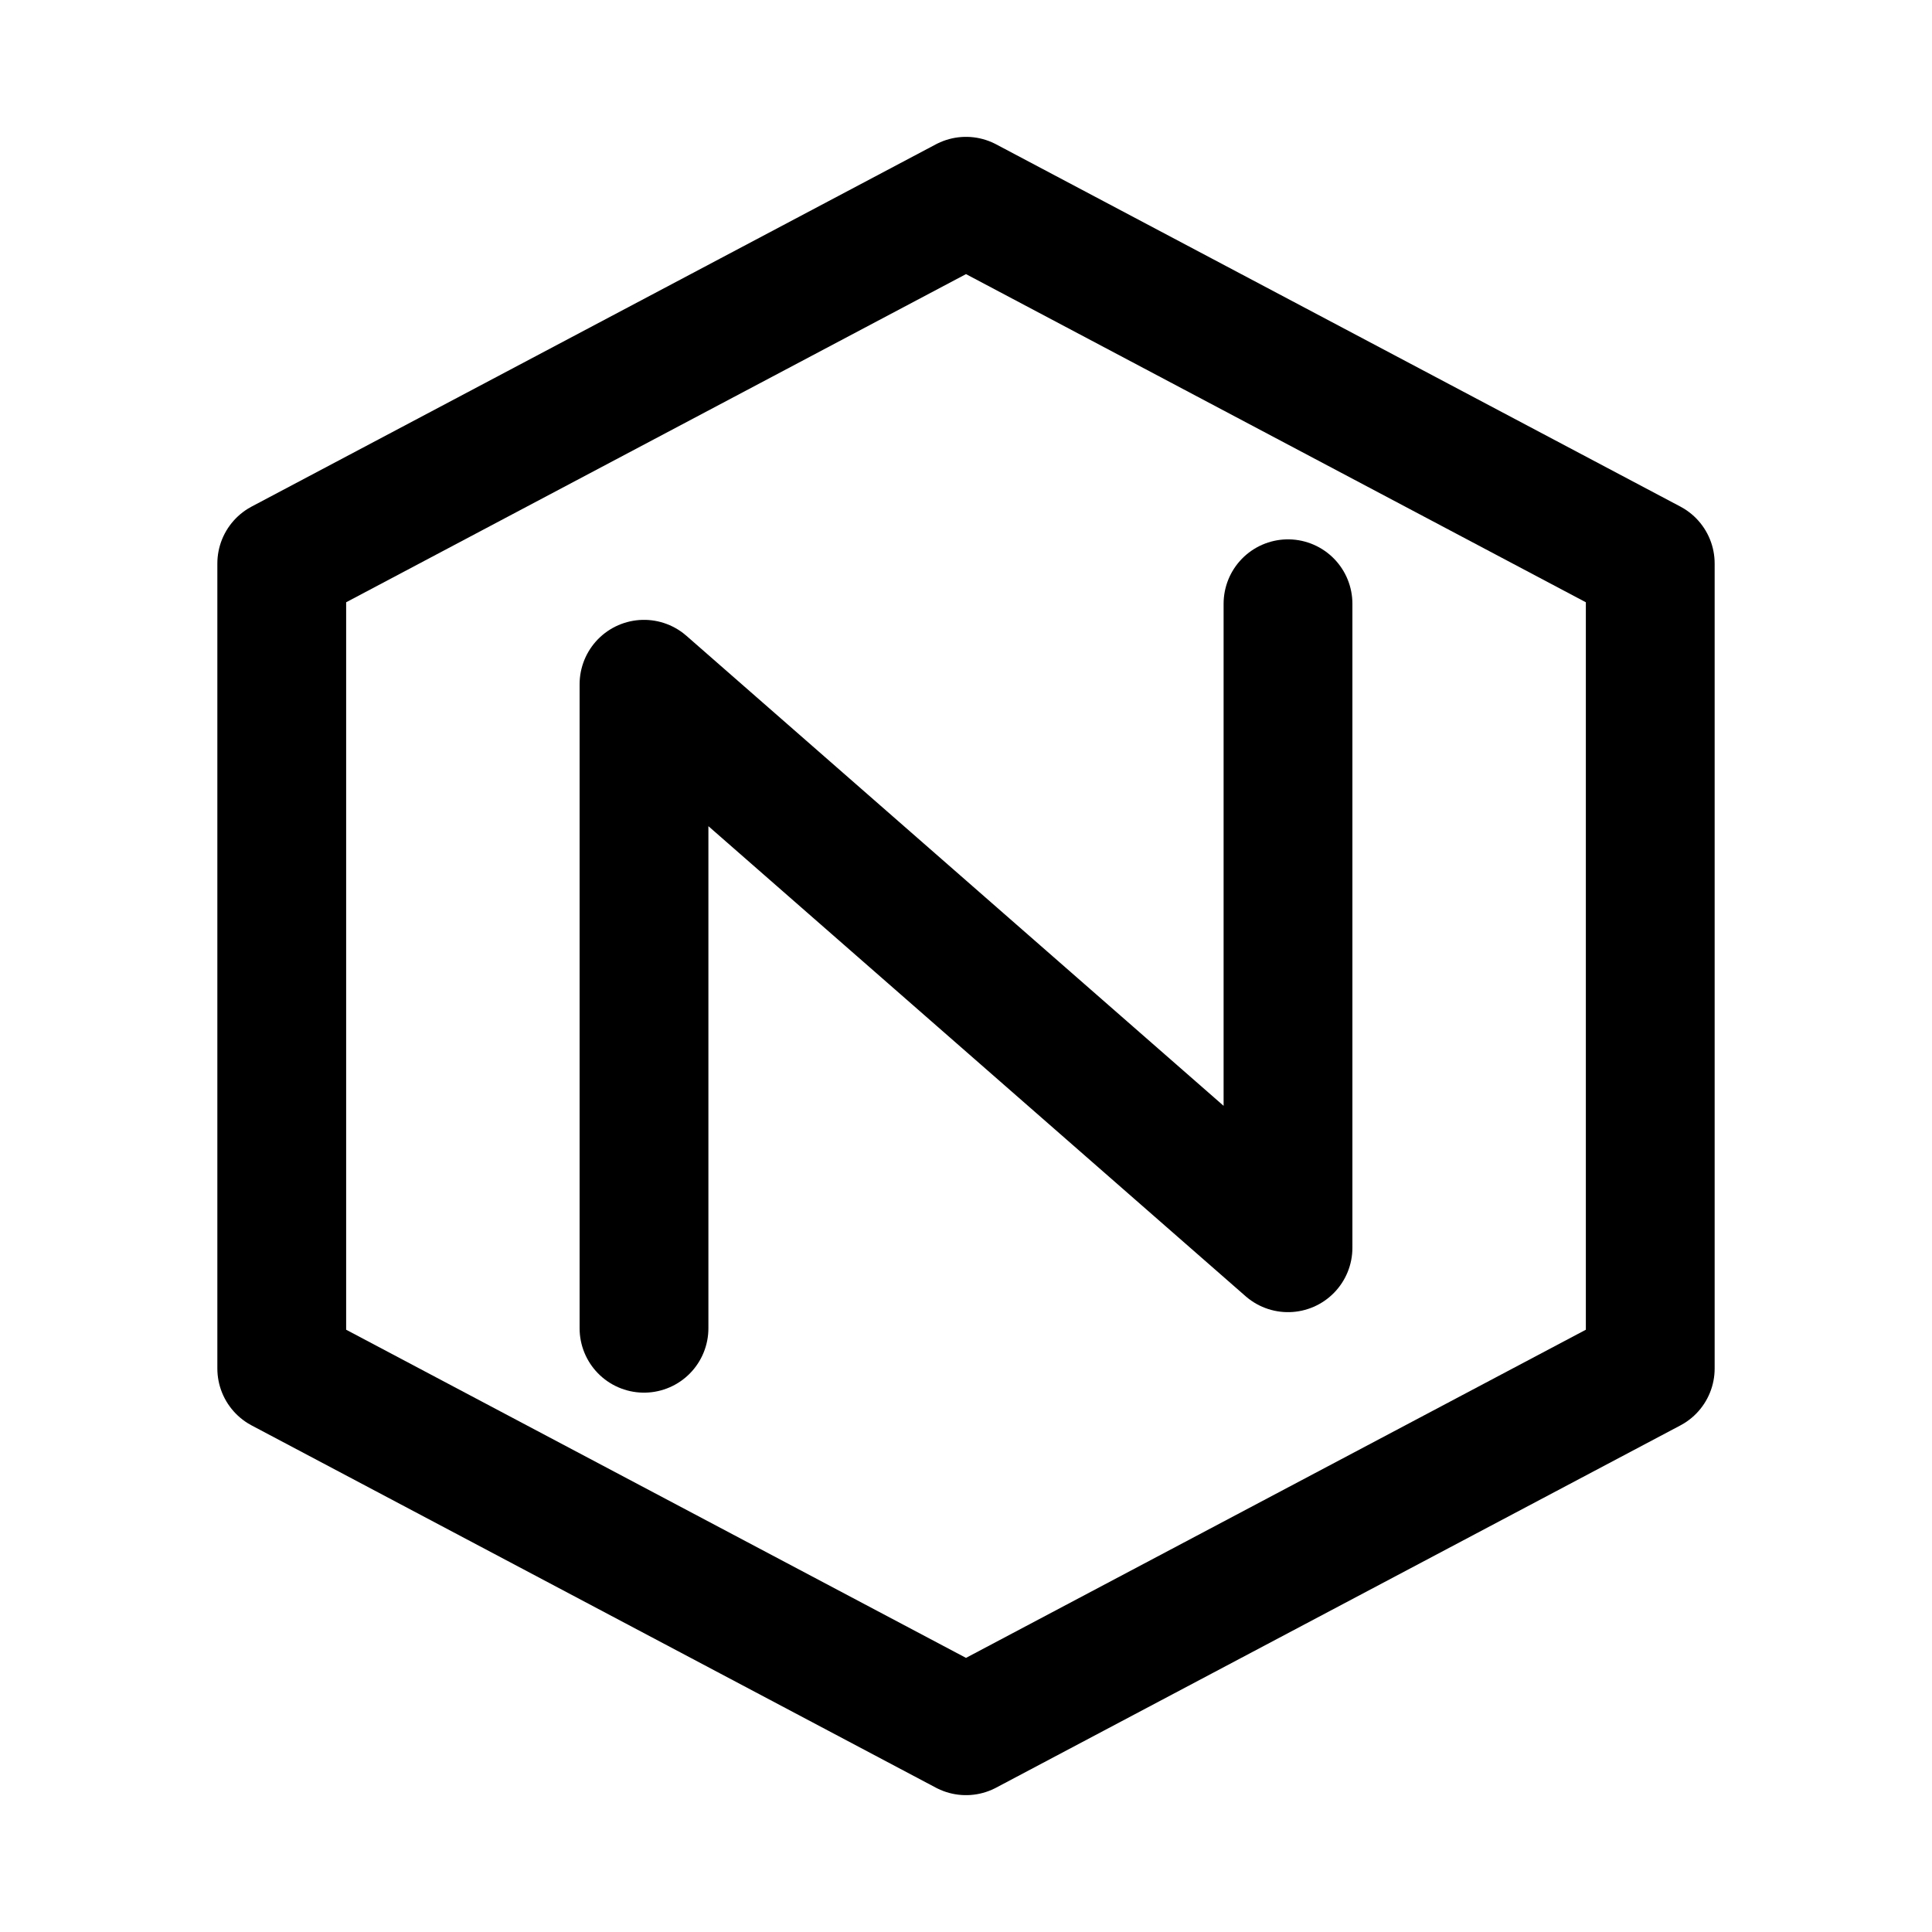
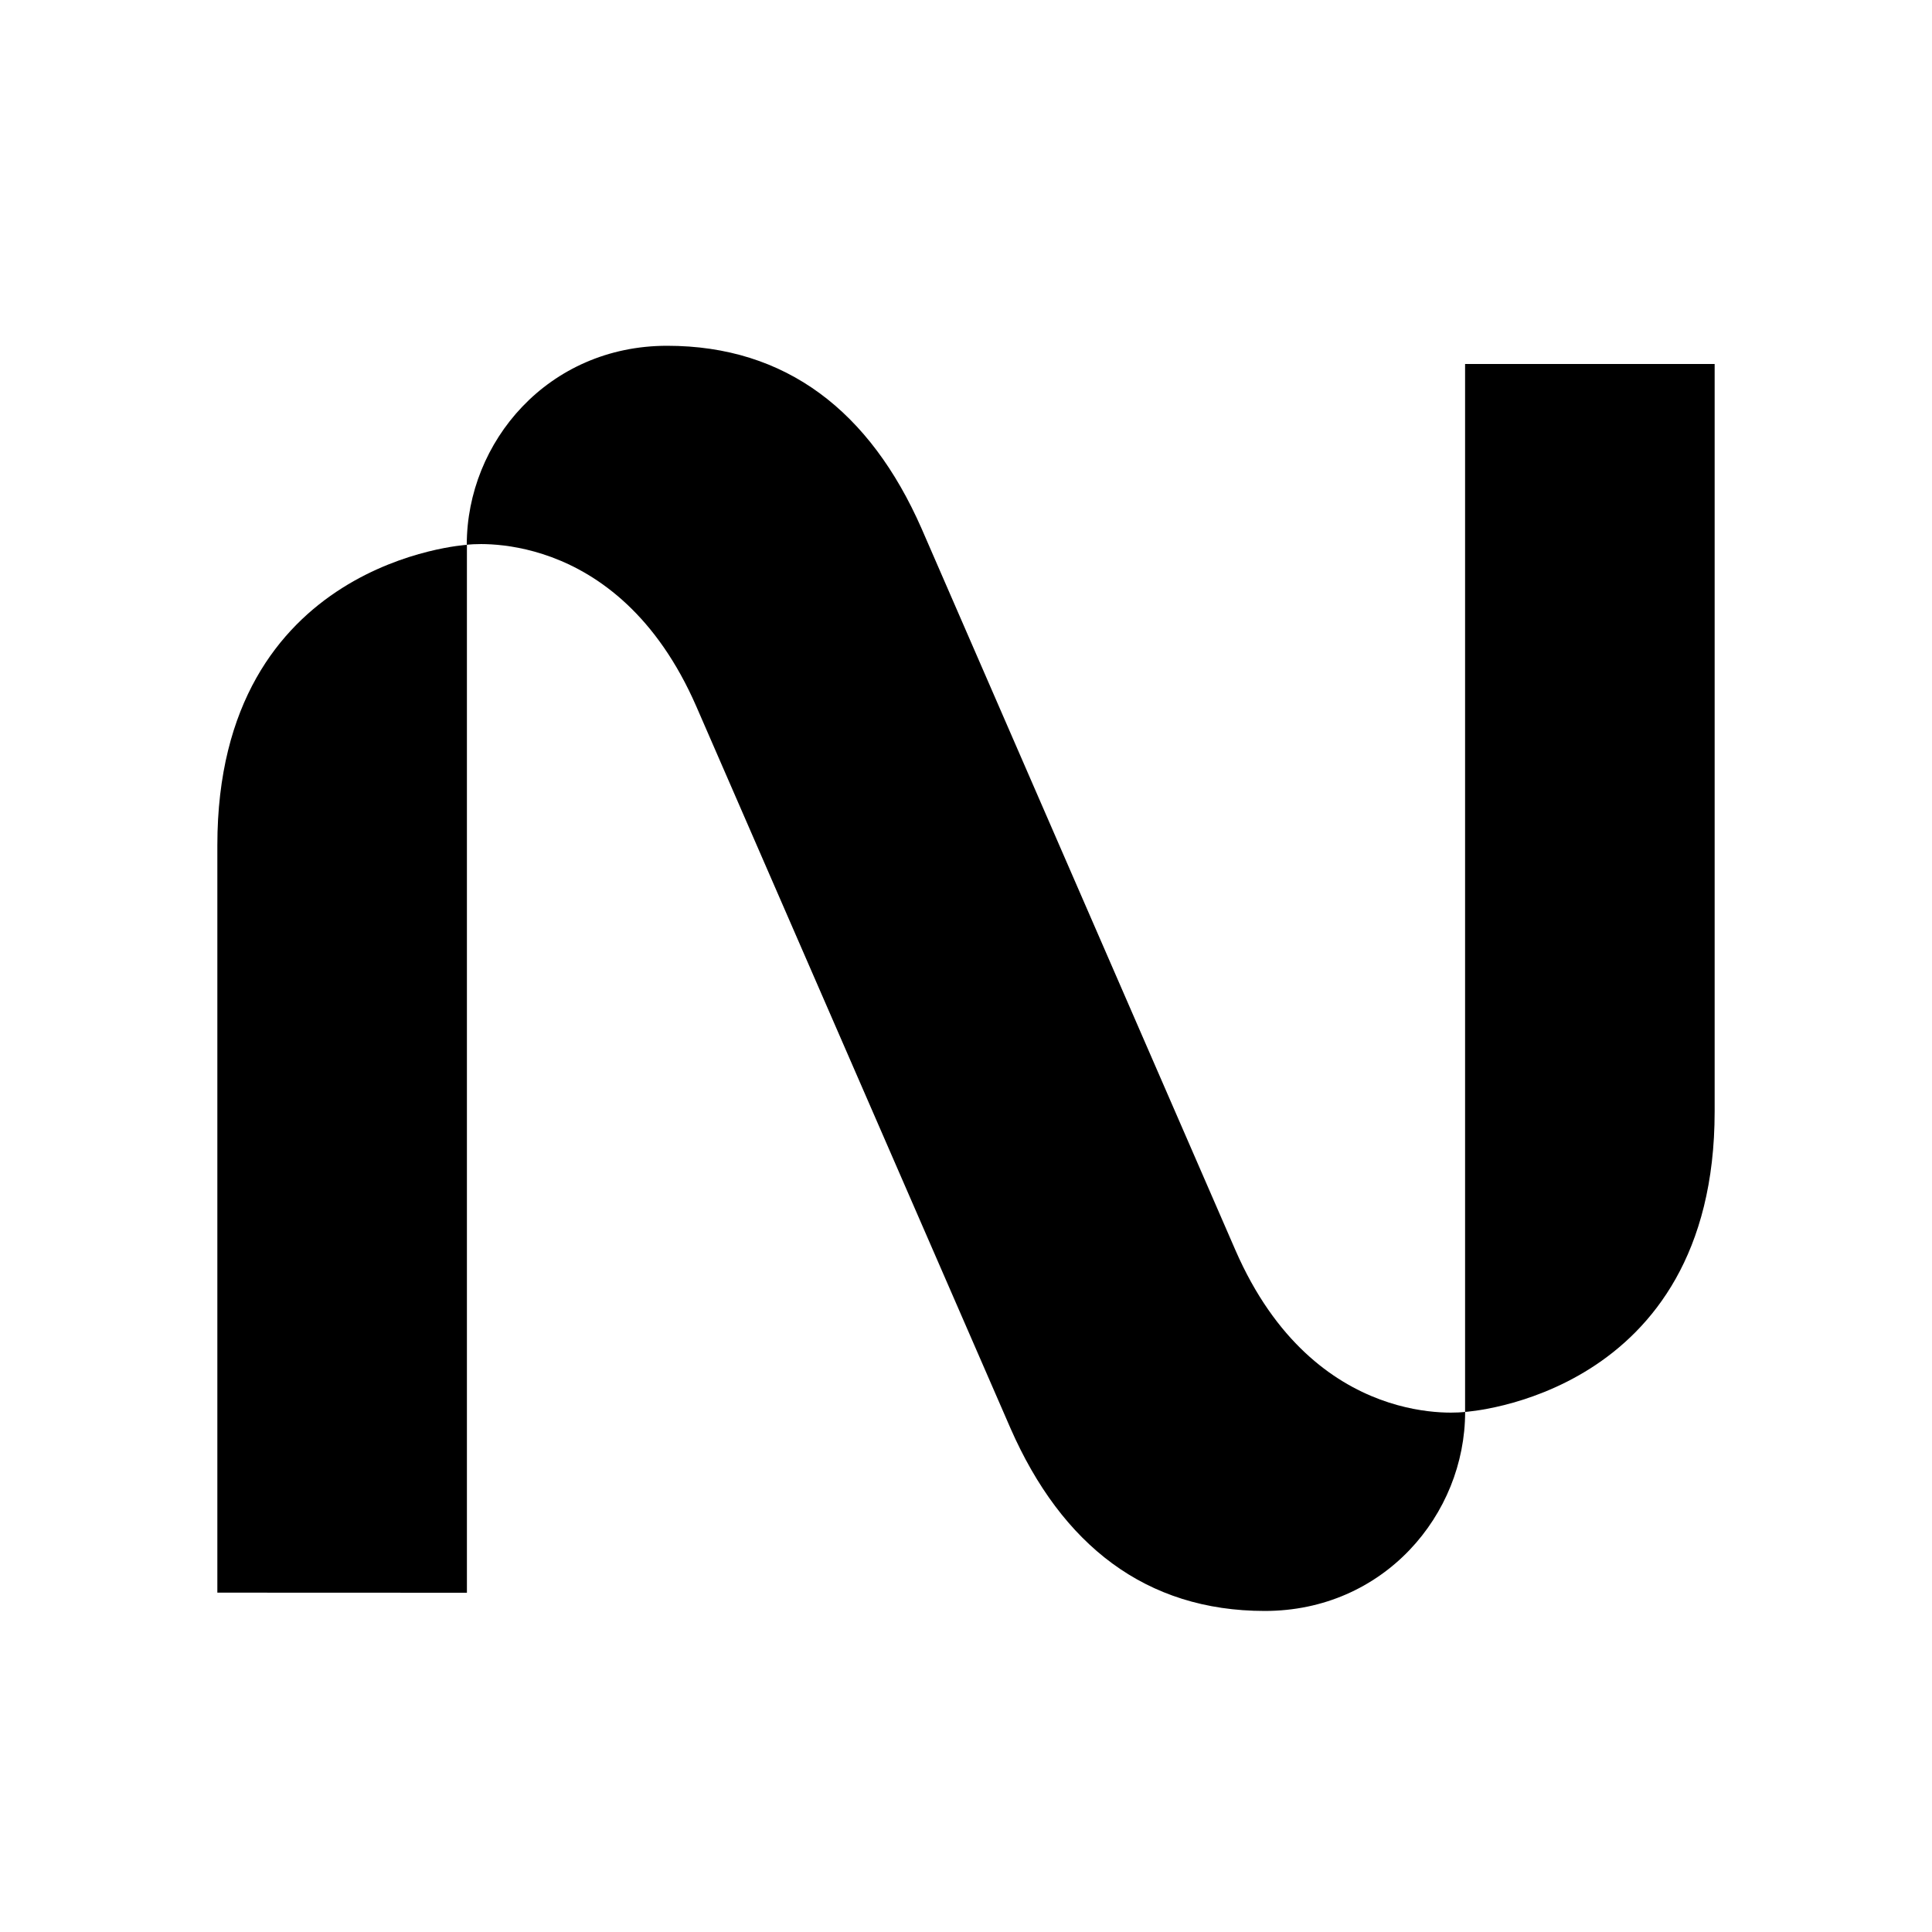
- <svg xmlns="http://www.w3.org/2000/svg" viewBox="0 0 24 24" fill="none" stroke="currentColor" stroke-width="1.6" stroke-linecap="round" stroke-linejoin="round">
-   <path d="M12 2.5 20.5 7v10L12 21.5 3.5 17V7z" />
-   <path d="M8 16.5V8.5l8 7v-8" />
+ <svg xmlns="http://www.w3.org/2000/svg" viewBox="0 0 40 40" fill="currentColor">
+   <path d="M30.333 7.536V29.232C30.333 29.232 35.5 28.92 35.5 23.013V7.536H30.333ZM9.667 32.976V11.28C9.667 11.28 4.5 11.592 4.5 17.5V32.974L9.667 32.976Z" />
+   <path d="M25.578 25.883L19.078 10.938C18.014 8.52 16.278 7.159 13.812 7.159C11.347 7.159 9.664 9.148 9.664 11.279C9.664 11.279 12.771 10.849 14.418 14.629L20.922 29.573C21.983 31.989 23.723 33.353 26.186 33.353C28.647 33.353 30.334 31.362 30.334 29.232C30.334 29.232 27.226 29.664 25.578 25.883Z" />
</svg>
